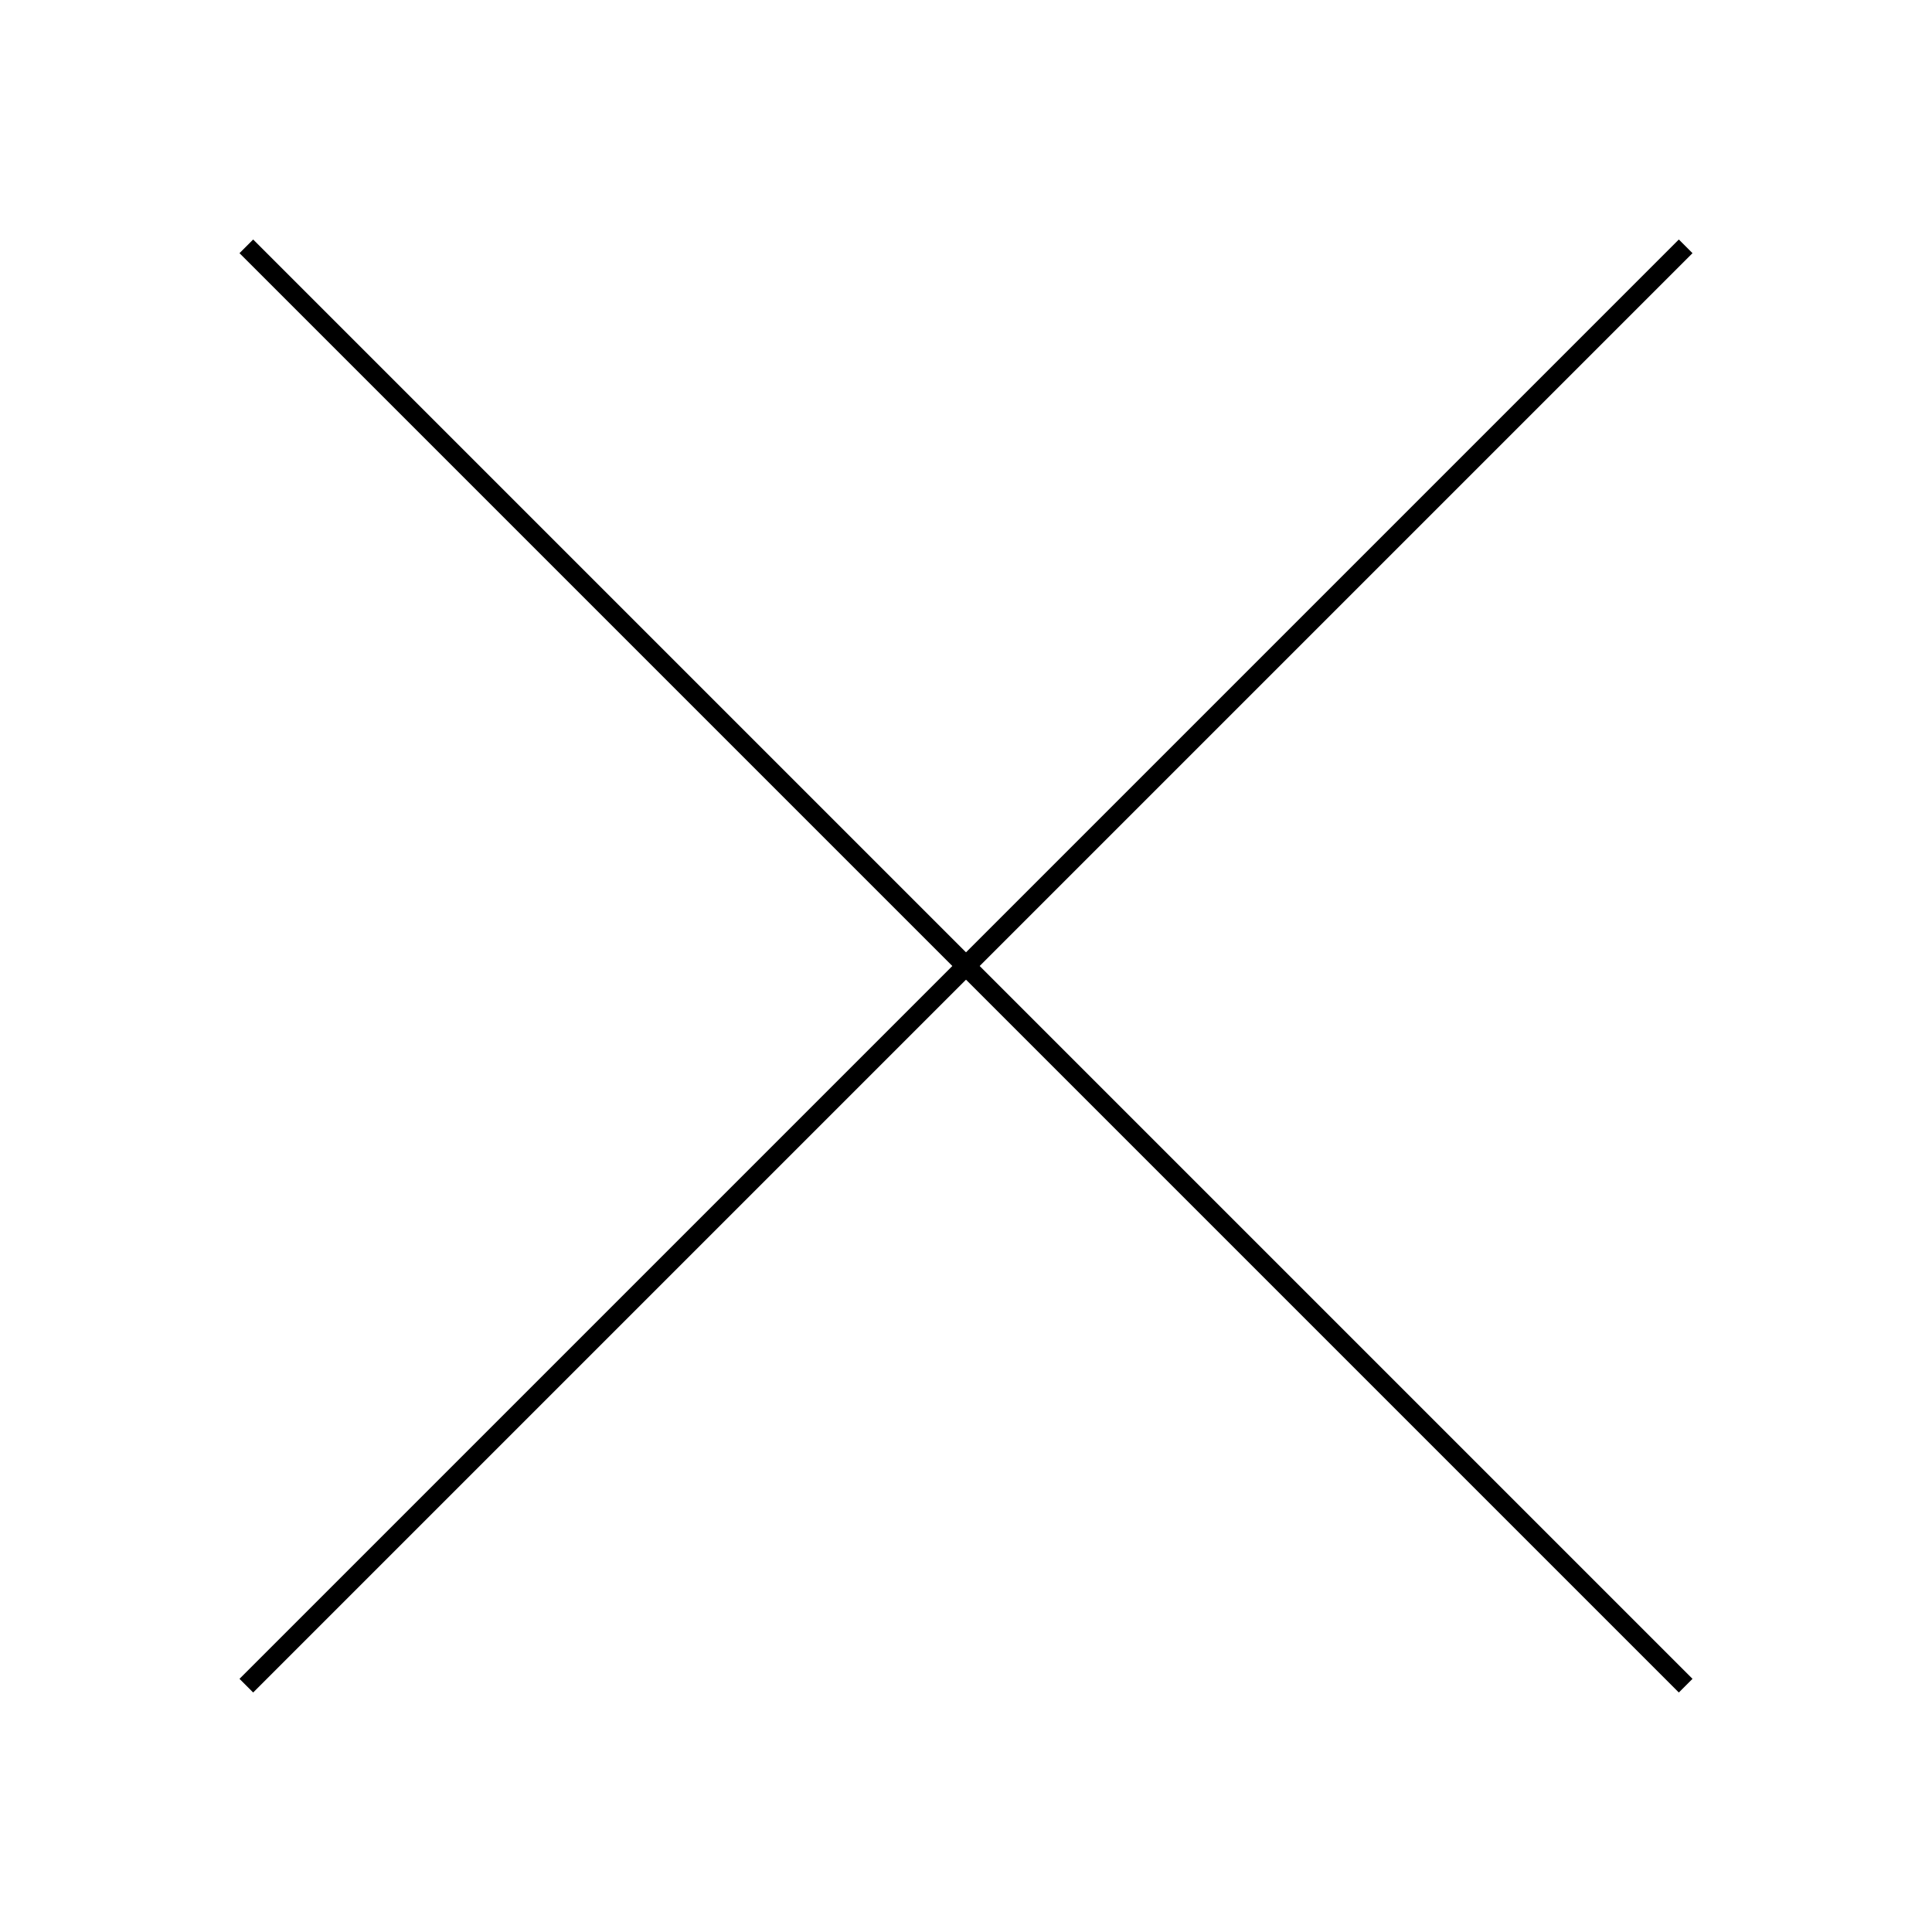
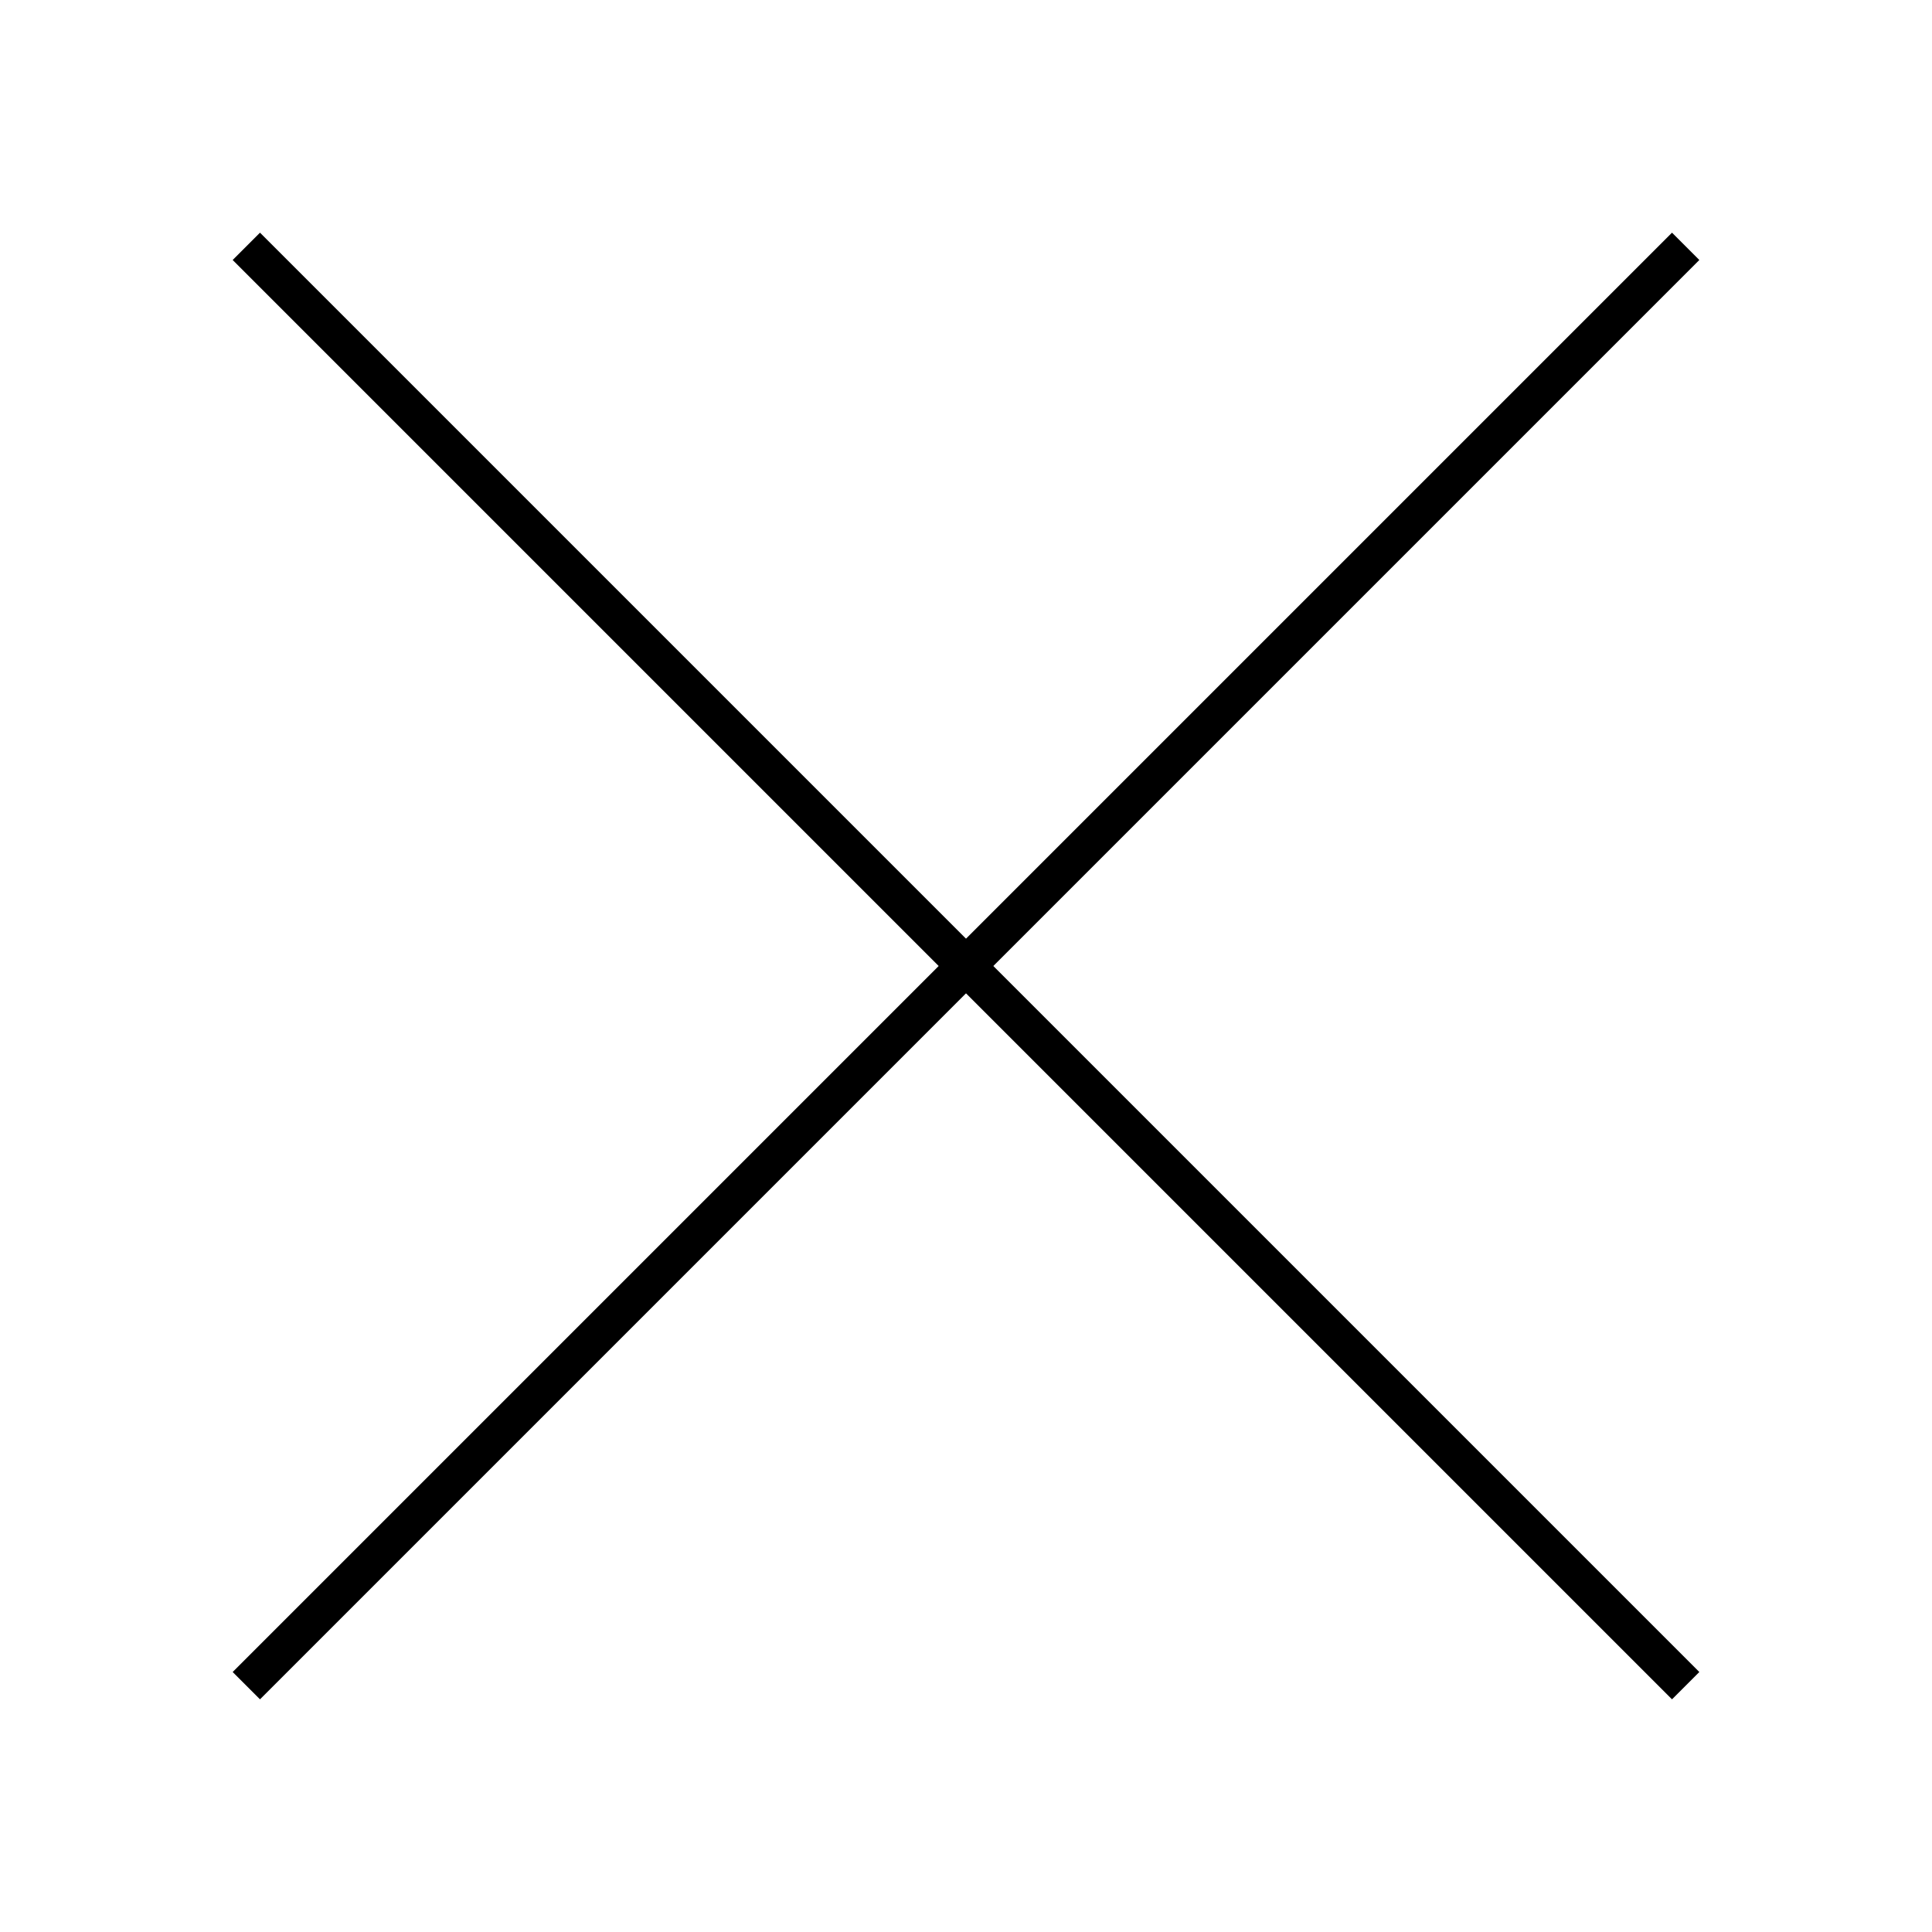
<svg xmlns="http://www.w3.org/2000/svg" id="close" viewBox="0 0 100 100">
  <style>
      #line-1, #line-2 {
        fill: none;
        stroke: #000;
+         stroke-width: 2px;
        stroke-miterlimit: 10;
      }
    </style>
  <line id="line-1" x1="12.75" y1="12.75" x2="87.25" y2="87.25" />
  <line id="line-2" x1="87.25" y1="12.75" x2="12.75" y2="87.25" />
</svg>
